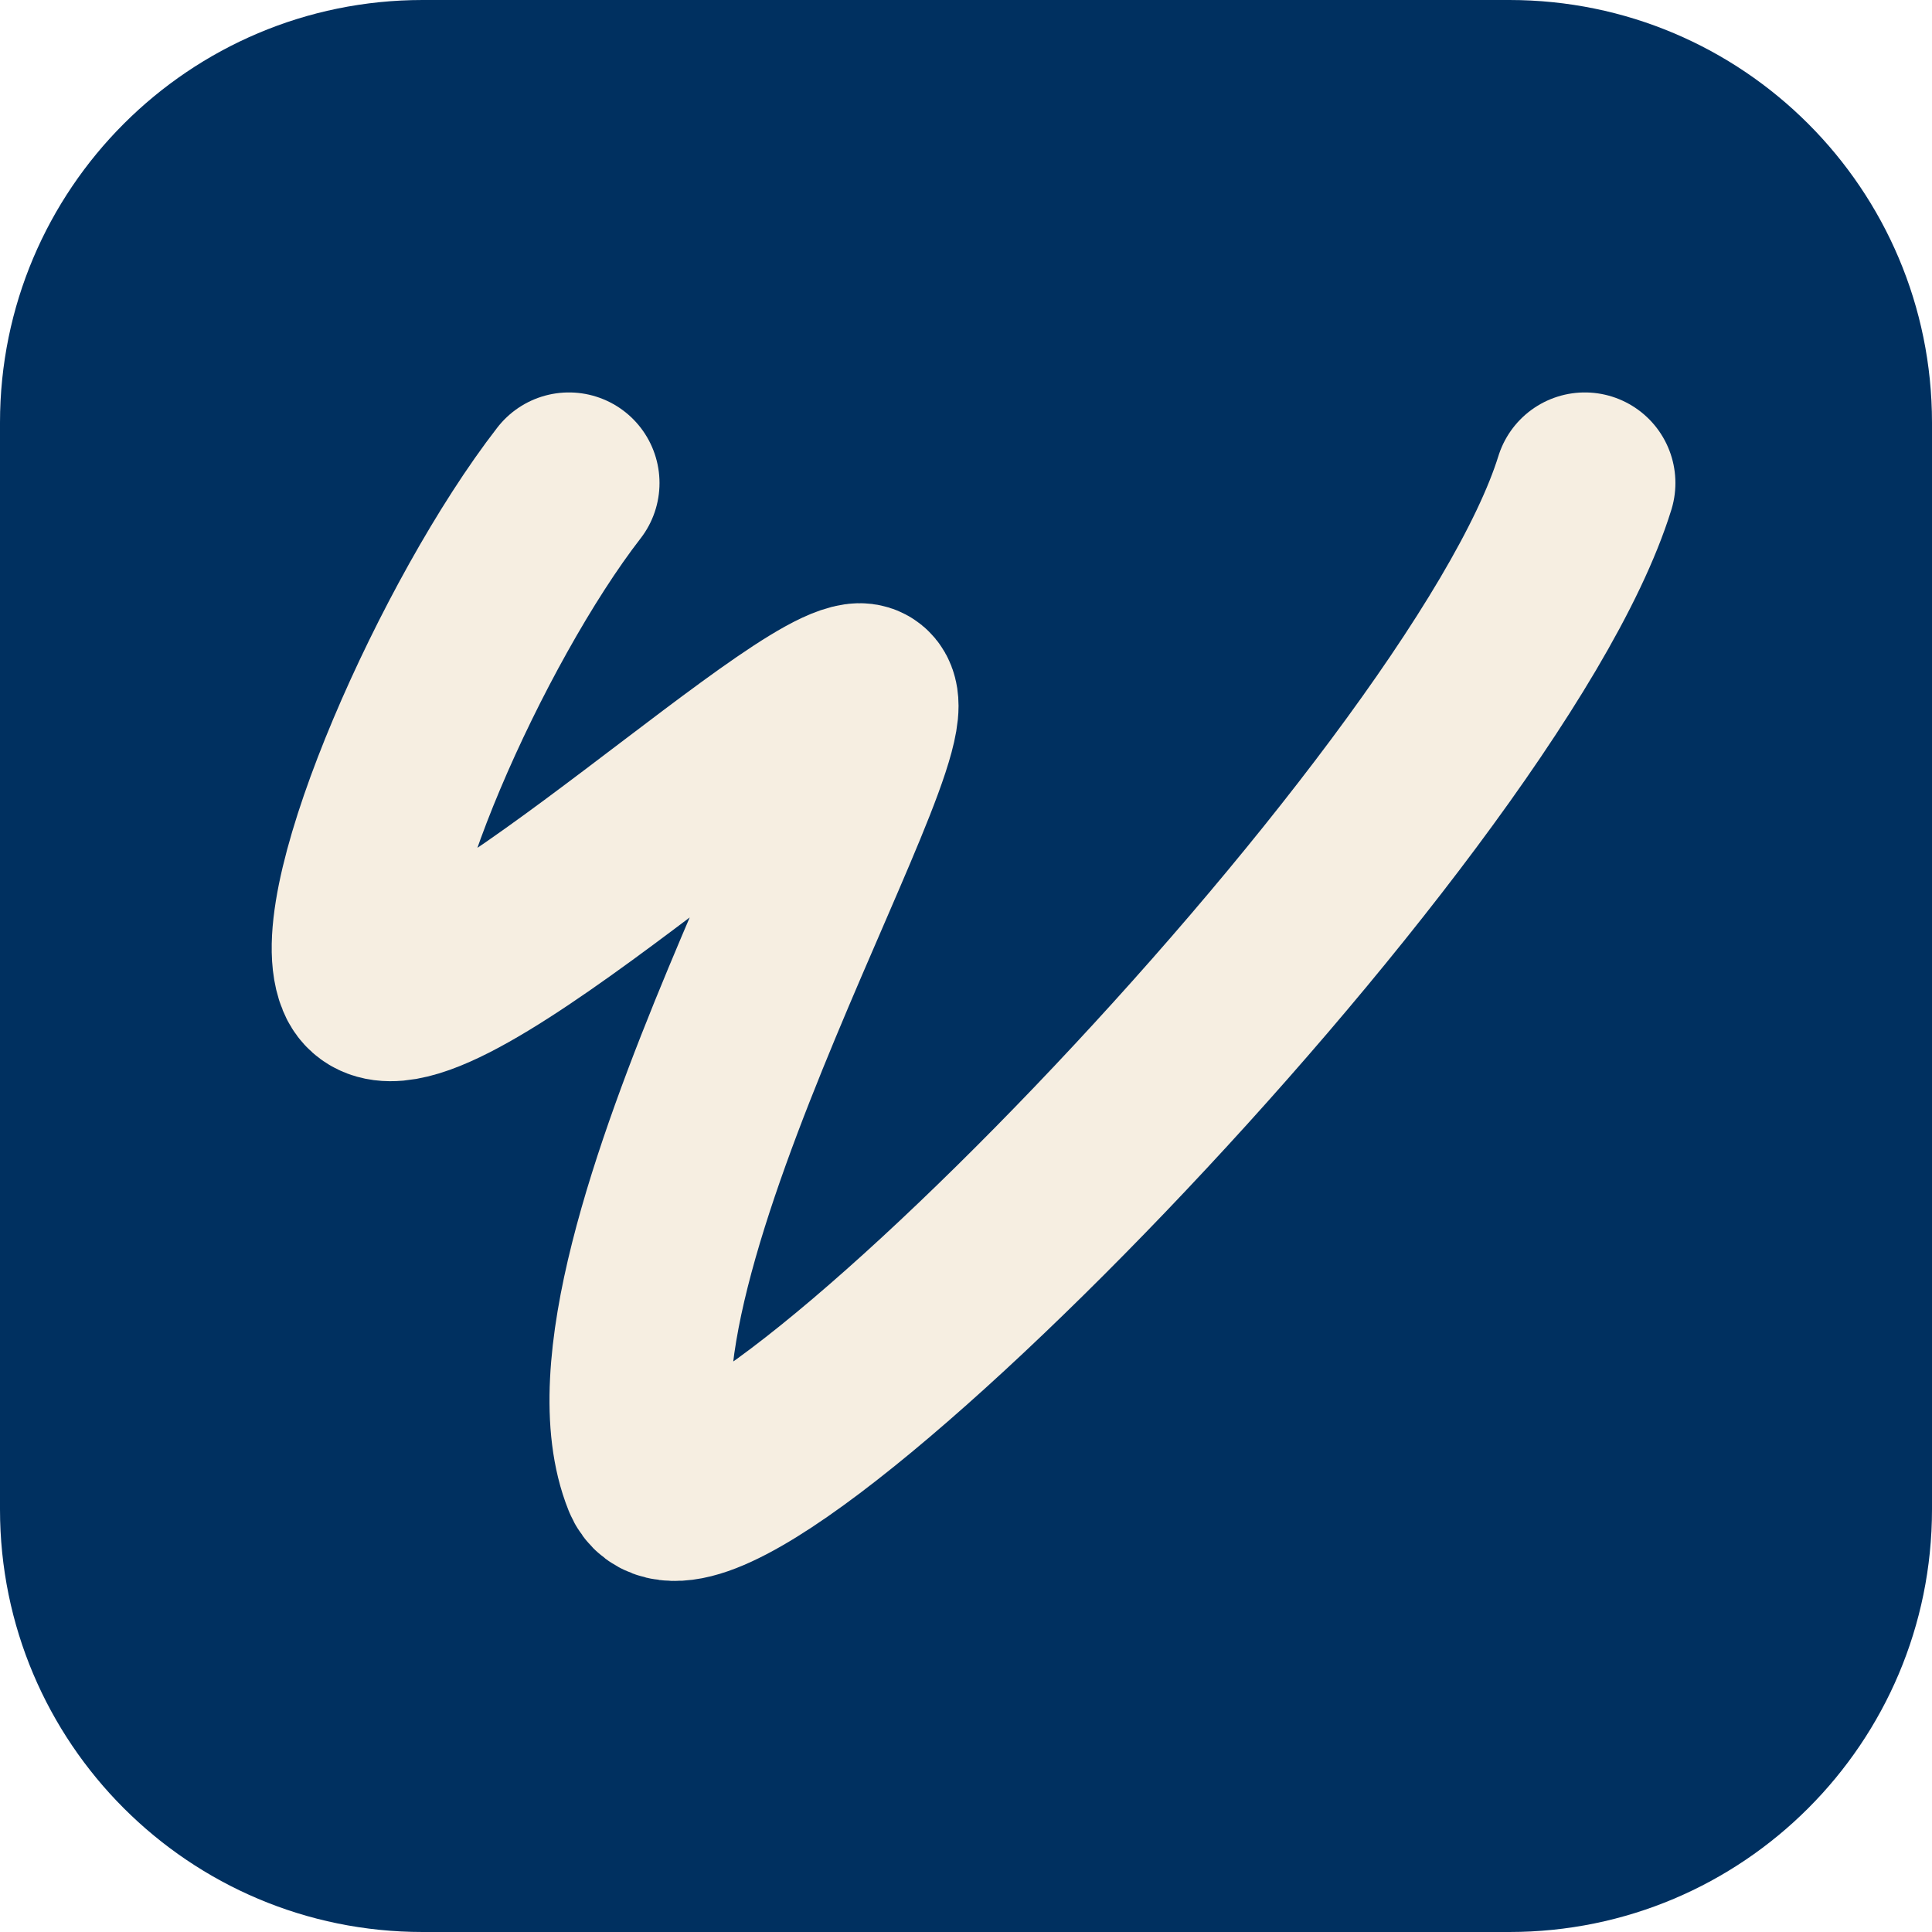
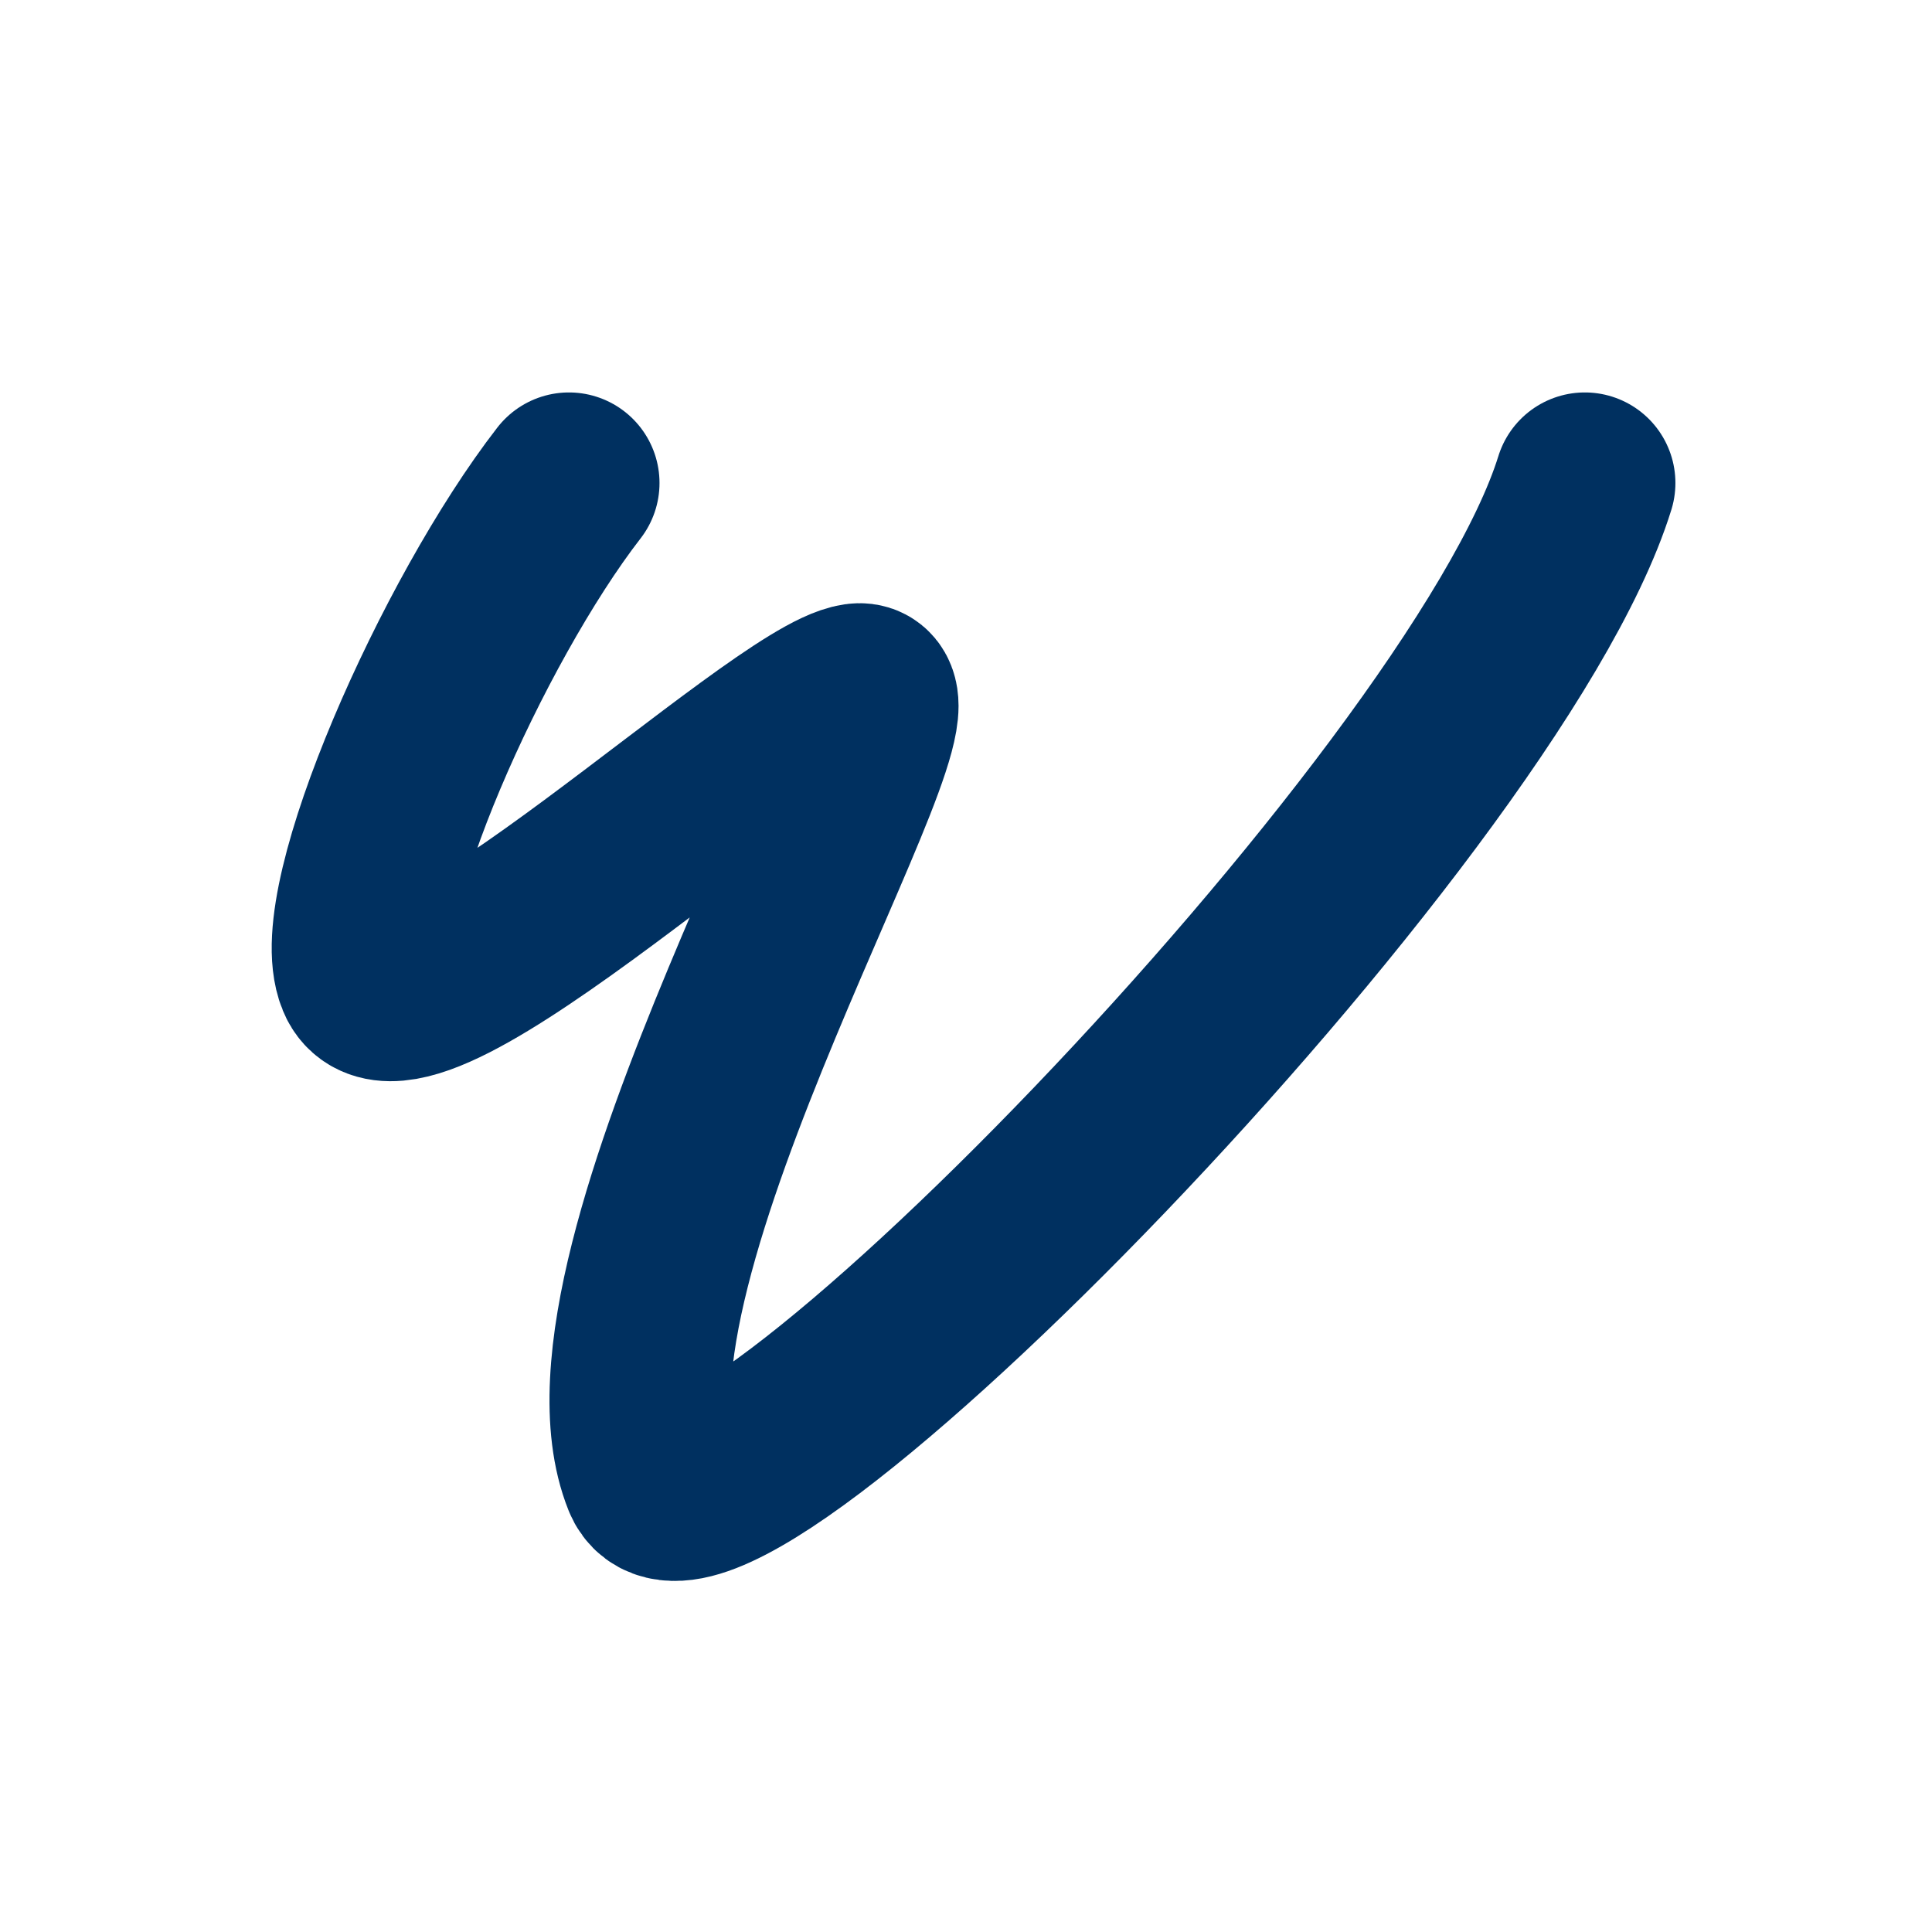
<svg xmlns="http://www.w3.org/2000/svg" viewBox="0 0 64 64">
-   <rect width="64" height="64" rx="14" fill="#003060" />
-   <path transform="translate(-7 -6) scale(1)" d="M25.847 22C22.313 26.558 18.167 35.946 19.146 38.338C20.369 41.329 32.942 29.34 35.416 28.987C37.89 28.633 25.847 48.009 28.62 54.922C30.303 59.118 56.156 32.785 59.5 22" fill="none" stroke="#F6EEE1" stroke-width="6" stroke-linecap="round" />
+   <path transform="translate(-7 -6) scale(1)" d="M25.847 22C22.313 26.558 18.167 35.946 19.146 38.338C20.369 41.329 32.942 29.34 35.416 28.987C37.89 28.633 25.847 48.009 28.62 54.922C30.303 59.118 56.156 32.785 59.5 22" fill="none" stroke="#003060" stroke-width="6" stroke-linecap="round" />
</svg>
